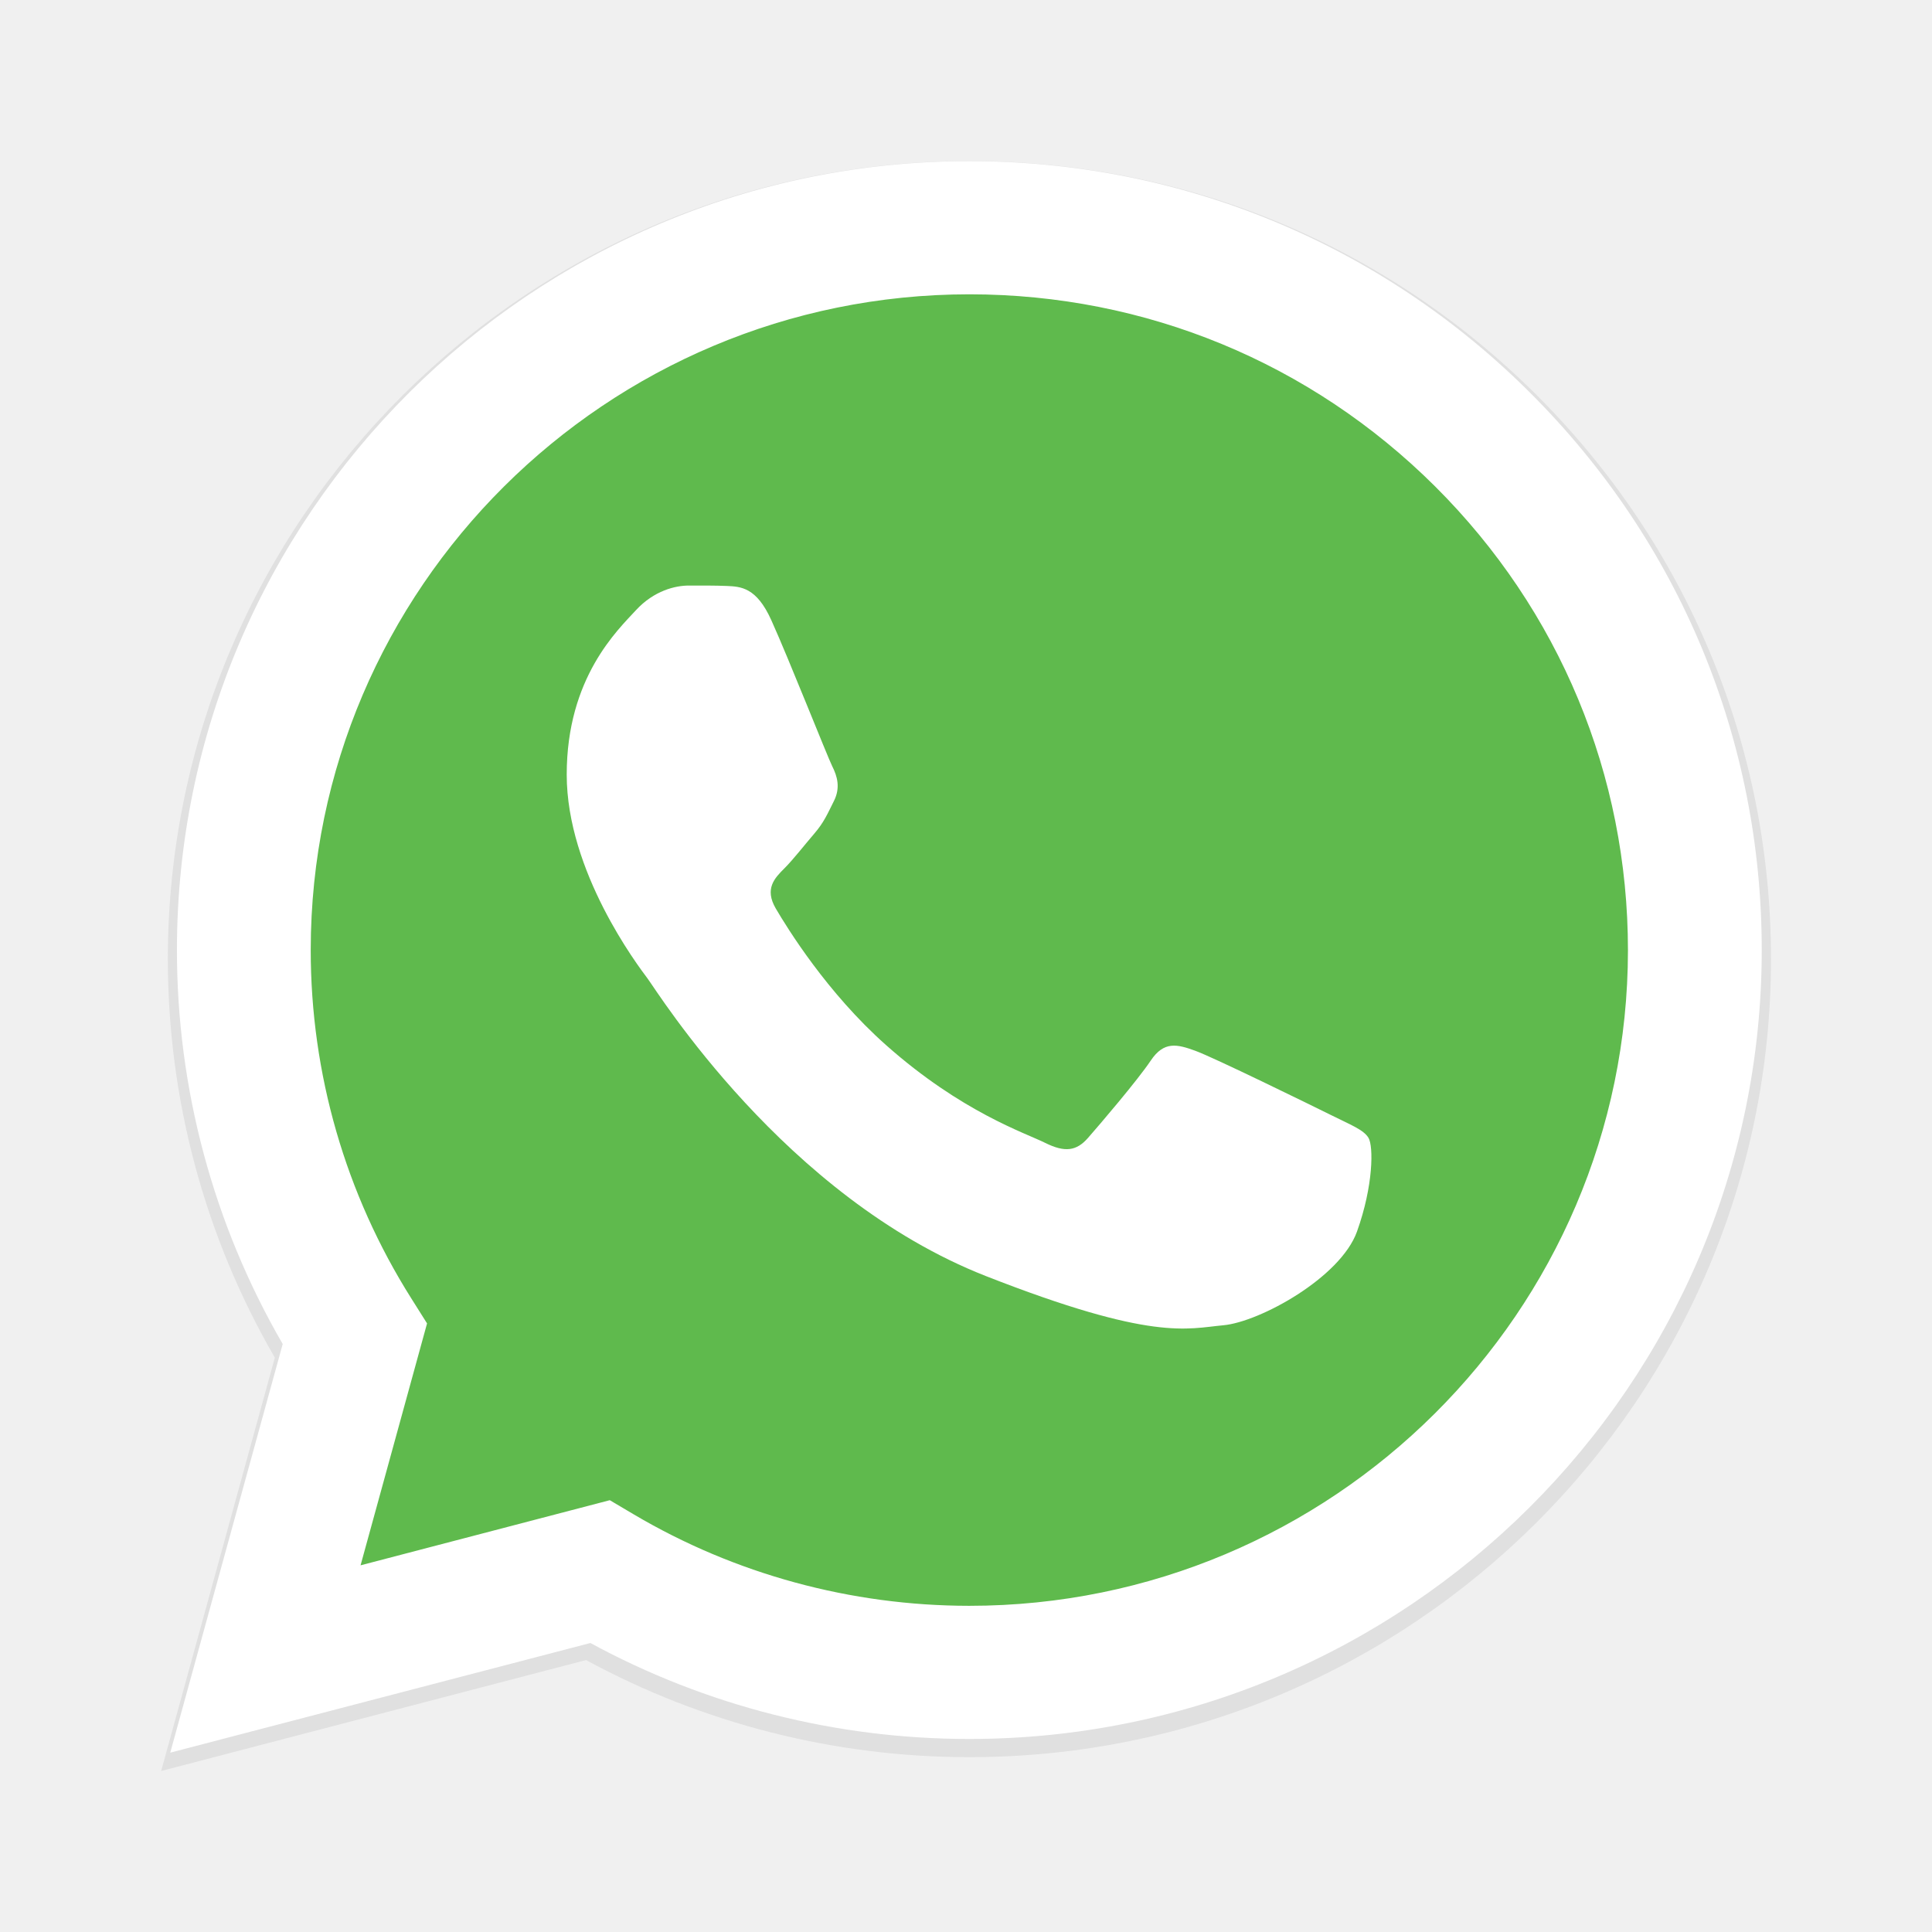
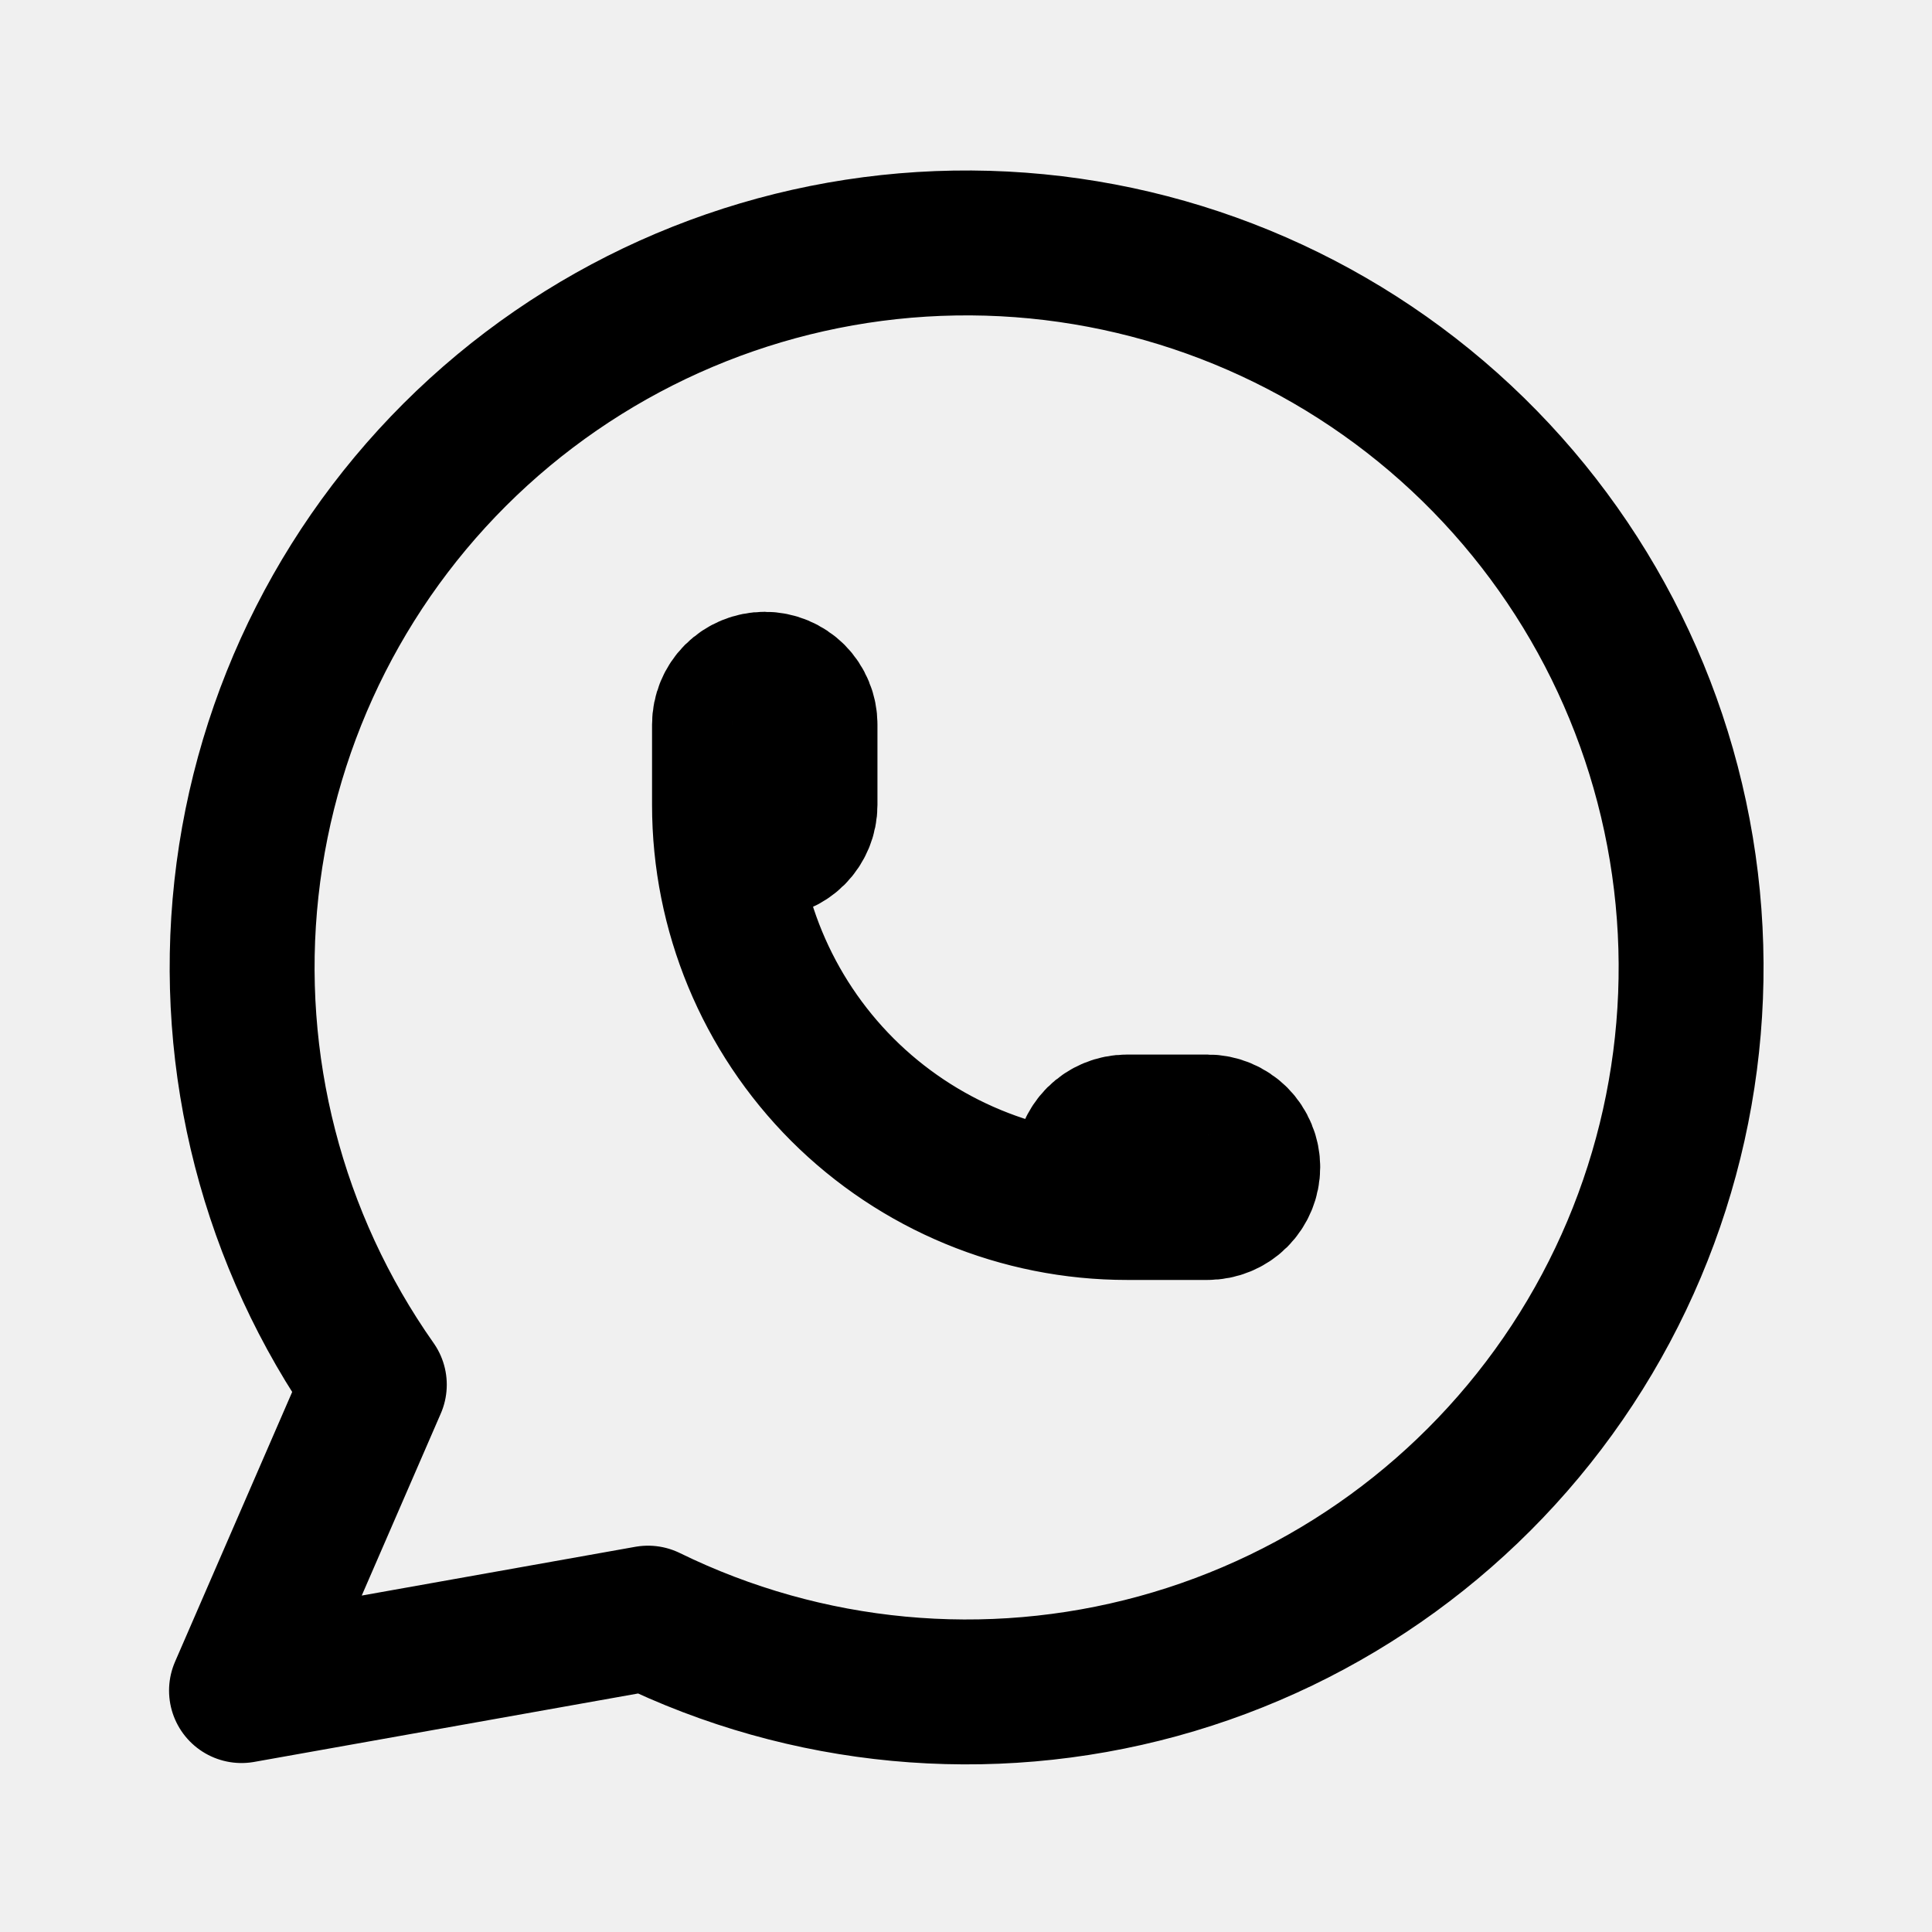
<svg xmlns="http://www.w3.org/2000/svg" width="24" height="24" viewBox="0 0 24 24" fill="none">
-   <path d="M19.087 4.906C17.206 3.033 14.707 2.001 12.043 2C6.554 2 2.088 6.446 2.085 11.91C2.085 13.657 2.543 15.362 3.414 16.865L2.002 22L7.28 20.622C8.735 21.412 10.372 21.828 12.039 21.828H12.043H12.043C17.531 21.828 21.998 17.382 22 11.918C22.001 9.27 20.966 6.78 19.087 4.906ZM12.043 20.155H12.04C10.554 20.154 9.098 19.757 7.827 19.006L7.525 18.828L4.392 19.645L5.229 16.606L5.032 16.294C4.203 14.983 3.766 13.467 3.766 11.911C3.768 7.369 7.481 3.674 12.046 3.674C14.257 3.675 16.334 4.533 17.897 6.09C19.46 7.646 20.32 9.716 20.319 11.917C20.317 16.459 16.605 20.155 12.043 20.155Z" fill="#E0E0E0" />
-   <path d="M2.458 21.43L3.806 16.529C2.974 15.095 2.537 13.468 2.537 11.801C2.54 6.587 6.802 2.344 12.04 2.344C14.582 2.345 16.968 3.33 18.761 5.118C20.556 6.906 21.543 9.282 21.542 11.809C21.54 17.023 17.277 21.266 12.04 21.266C12.04 21.266 12.04 21.266 12.04 21.266H12.036C10.446 21.266 8.883 20.868 7.495 20.115L2.458 21.43Z" fill="#5FBA4D" />
-   <path fill-rule="evenodd" clip-rule="evenodd" d="M9.581 7.703C9.397 7.295 9.203 7.287 9.028 7.279C8.884 7.273 8.72 7.274 8.556 7.274C8.392 7.274 8.126 7.335 7.9 7.58C7.675 7.825 7.04 8.417 7.04 9.622C7.04 10.827 7.921 11.991 8.044 12.155C8.167 12.318 9.745 14.869 12.245 15.851C14.323 16.666 14.745 16.504 15.197 16.463C15.648 16.422 16.652 15.871 16.857 15.299C17.062 14.727 17.062 14.238 17 14.135C16.939 14.033 16.775 13.972 16.529 13.849C16.283 13.727 15.073 13.134 14.848 13.053C14.623 12.971 14.459 12.93 14.295 13.175C14.131 13.42 13.659 13.972 13.516 14.135C13.373 14.299 13.229 14.319 12.983 14.197C12.737 14.074 11.945 13.816 11.005 12.981C10.274 12.332 9.781 11.531 9.637 11.286C9.494 11.041 9.622 10.908 9.745 10.786C9.855 10.676 9.991 10.5 10.114 10.357C10.237 10.214 10.278 10.112 10.36 9.949C10.442 9.785 10.401 9.643 10.339 9.52C10.278 9.398 9.8 8.187 9.581 7.703Z" fill="white" />
-   <path d="M19.004 4.875C17.146 3.023 14.674 2.003 12.041 2.002C6.616 2.002 2.2 6.396 2.198 11.798C2.197 13.524 2.651 15.21 3.512 16.696L2.115 21.772L7.334 20.41C8.771 21.191 10.39 21.602 12.037 21.602H12.041H12.041C17.466 21.602 21.882 17.207 21.885 11.806C21.886 9.188 20.863 6.727 19.004 4.875ZM12.041 19.948H12.038C10.57 19.947 9.13 19.555 7.874 18.813L7.575 18.636L4.479 19.445L5.305 16.44L5.111 16.132C4.292 14.835 3.859 13.337 3.86 11.799C3.862 7.309 7.532 3.656 12.044 3.656C14.23 3.657 16.284 4.505 17.829 6.044C19.373 7.583 20.223 9.629 20.223 11.805C20.221 16.295 16.551 19.948 12.041 19.948Z" fill="white" />
+   <path d="M3 21.001L4.65 17.201C3.388 15.409 2.823 13.218 3.061 11.039C3.299 8.86 4.325 6.843 5.945 5.366C7.565 3.89 9.668 3.055 11.859 3.019C14.051 2.983 16.18 3.748 17.848 5.17C19.516 6.593 20.607 8.575 20.917 10.745C21.227 12.915 20.735 15.123 19.532 16.956C18.329 18.788 16.499 20.119 14.385 20.698C12.271 21.277 10.019 21.065 8.05 20.101L3 21.001" stroke="currentColor" stroke-width="1.8" stroke-linecap="round" stroke-linejoin="round" />
+   <path d="M9 10C9 10.133 9.053 10.26 9.146 10.354C9.24 10.447 9.367 10.5 9.5 10.5C9.633 10.5 9.76 10.447 9.854 10.354C9.947 10.26 10 10.133 10 10V9C10 8.867 9.947 8.74 9.854 8.646C9.76 8.553 9.633 8.5 9.5 8.5C9.367 8.5 9.24 8.553 9.146 8.646C9.053 8.74 9 8.867 9 9V10ZM9 10C9 11.326 9.527 12.598 10.464 13.536C11.402 14.473 12.674 15 14 15H15C15.133 15 15.26 14.947 15.354 14.854C15.447 14.76 15.5 14.633 15.5 14.5C15.5 14.367 15.447 14.24 15.354 14.146C15.26 14.053 15.133 14 15 14H14C13.867 14 13.74 14.053 13.646 14.146C13.553 14.24 13.5 14.367 13.5 14.5C13.5 14.633 13.553 14.76 13.646 14.854C13.74 14.947 13.867 15 14 15" stroke="currentColor" stroke-width="1.8" stroke-linecap="round" stroke-linejoin="round" />
</svg>
